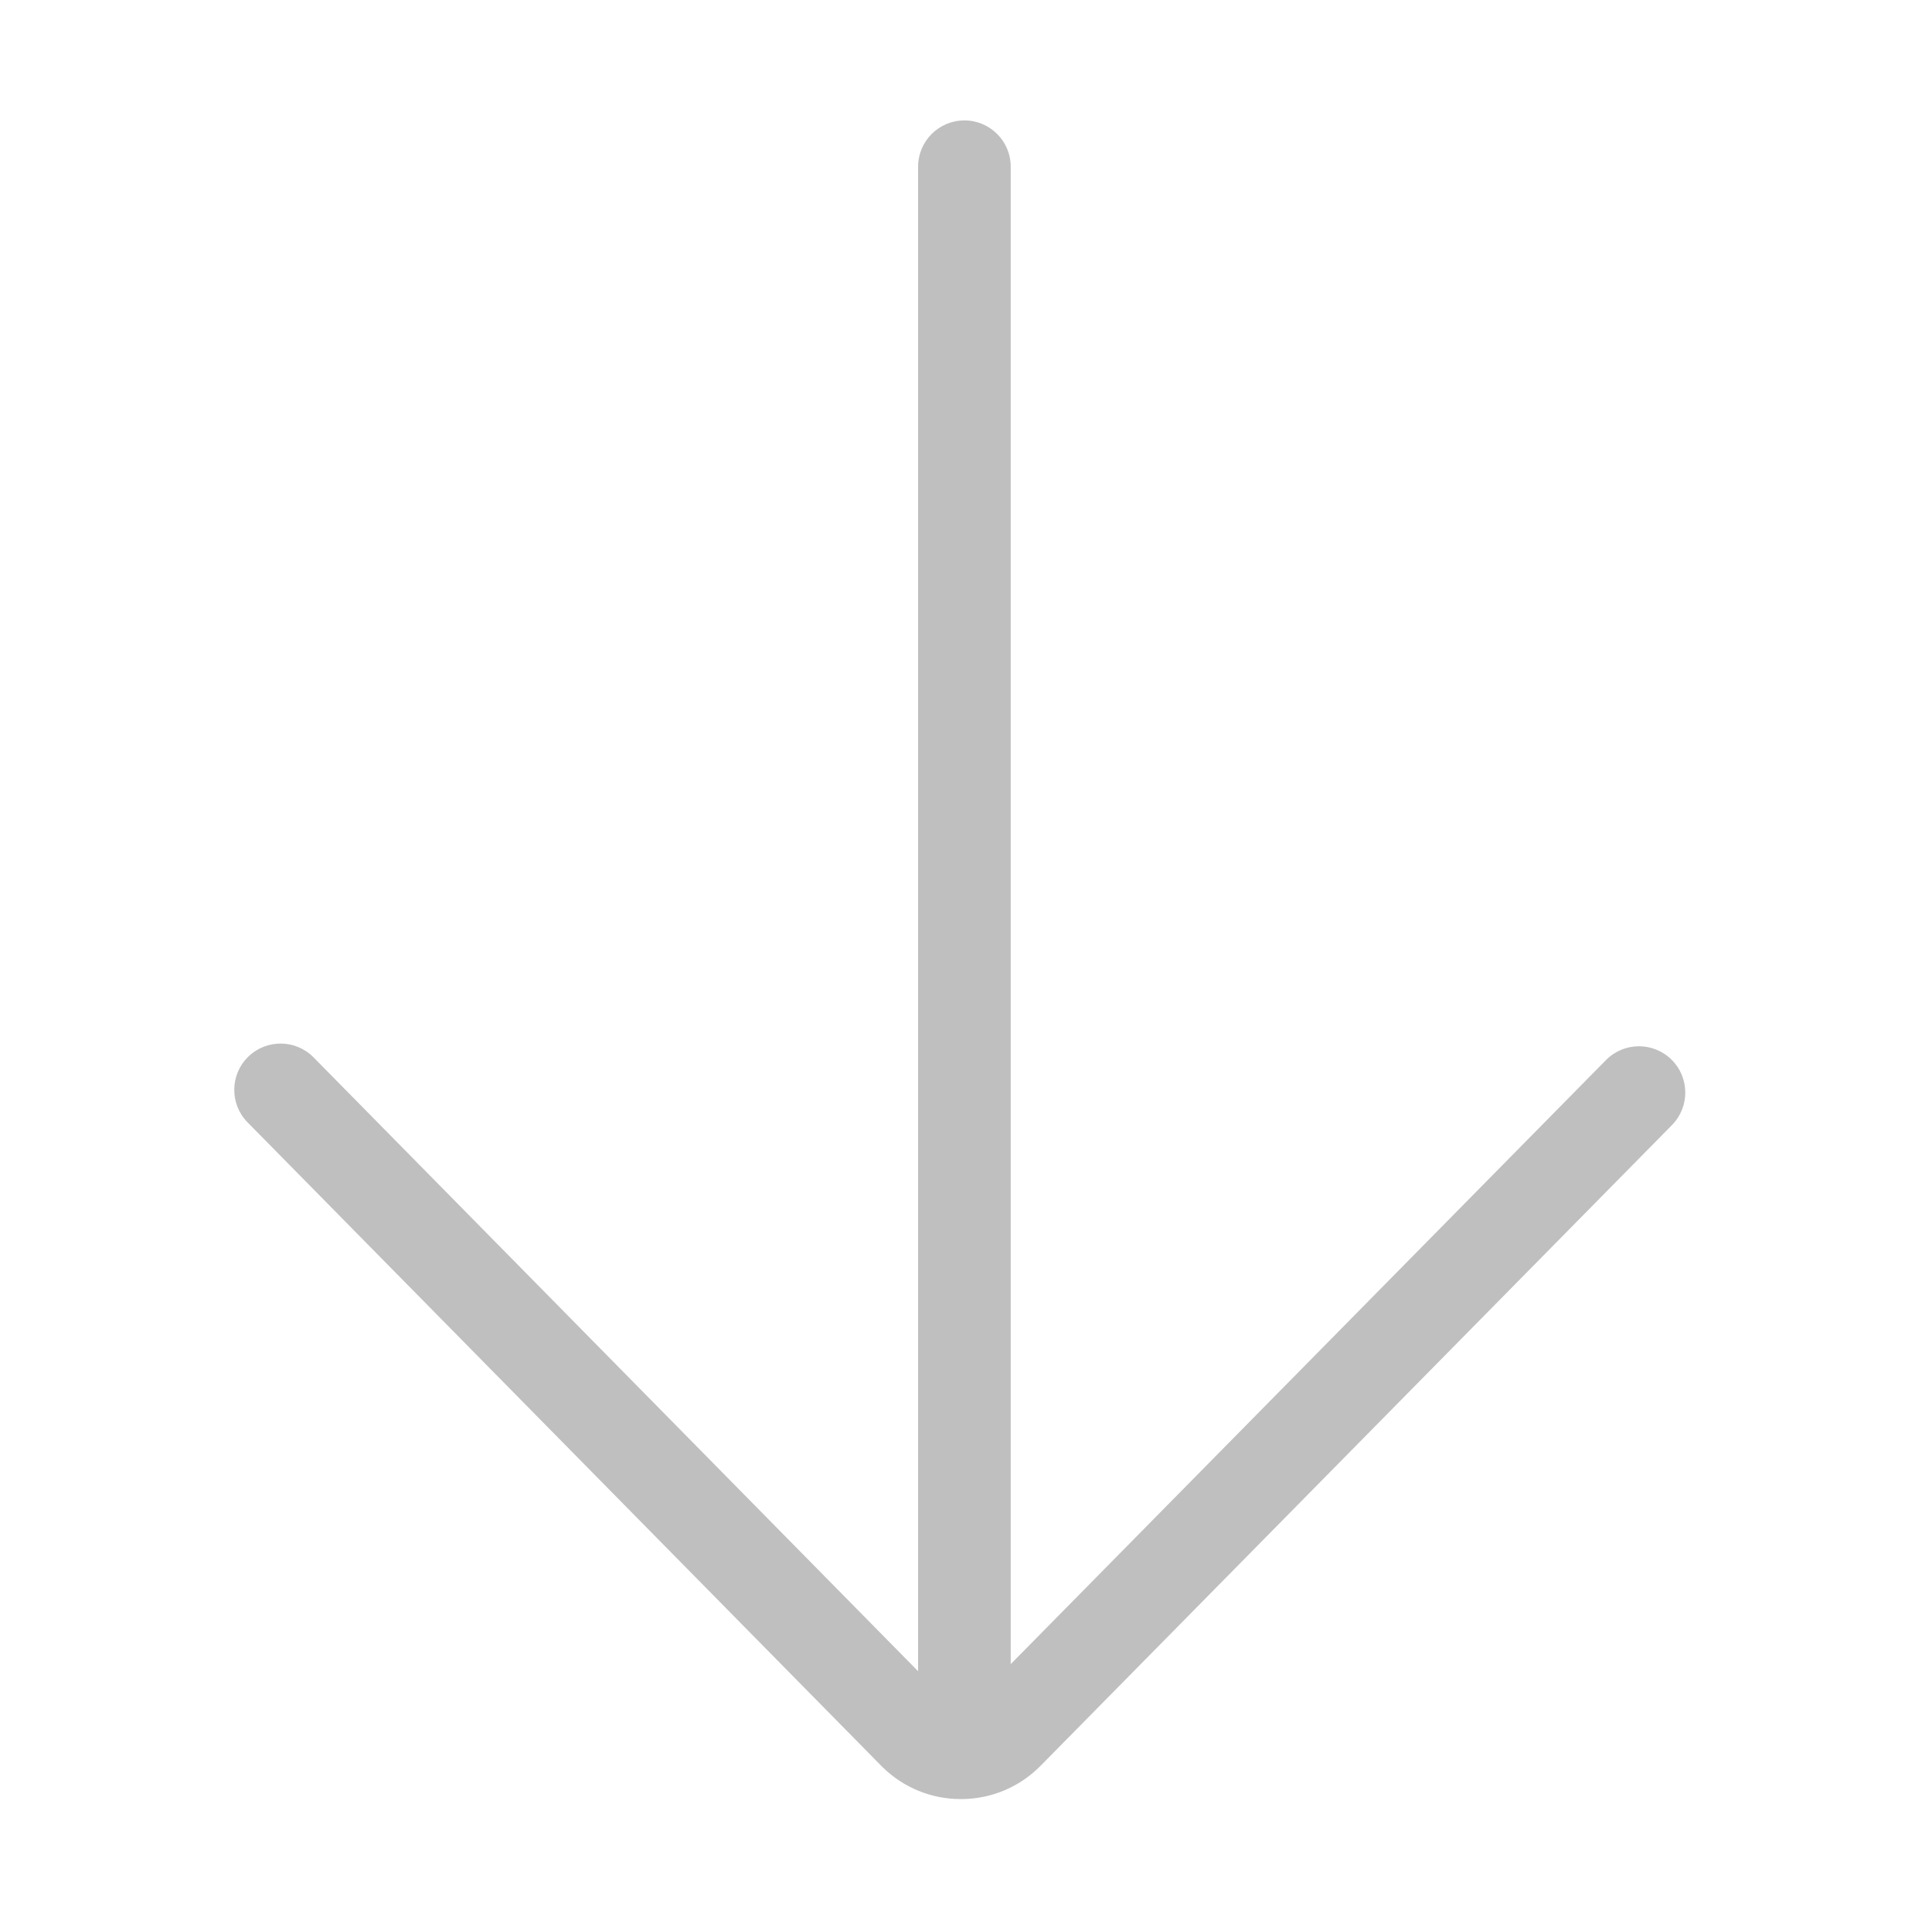
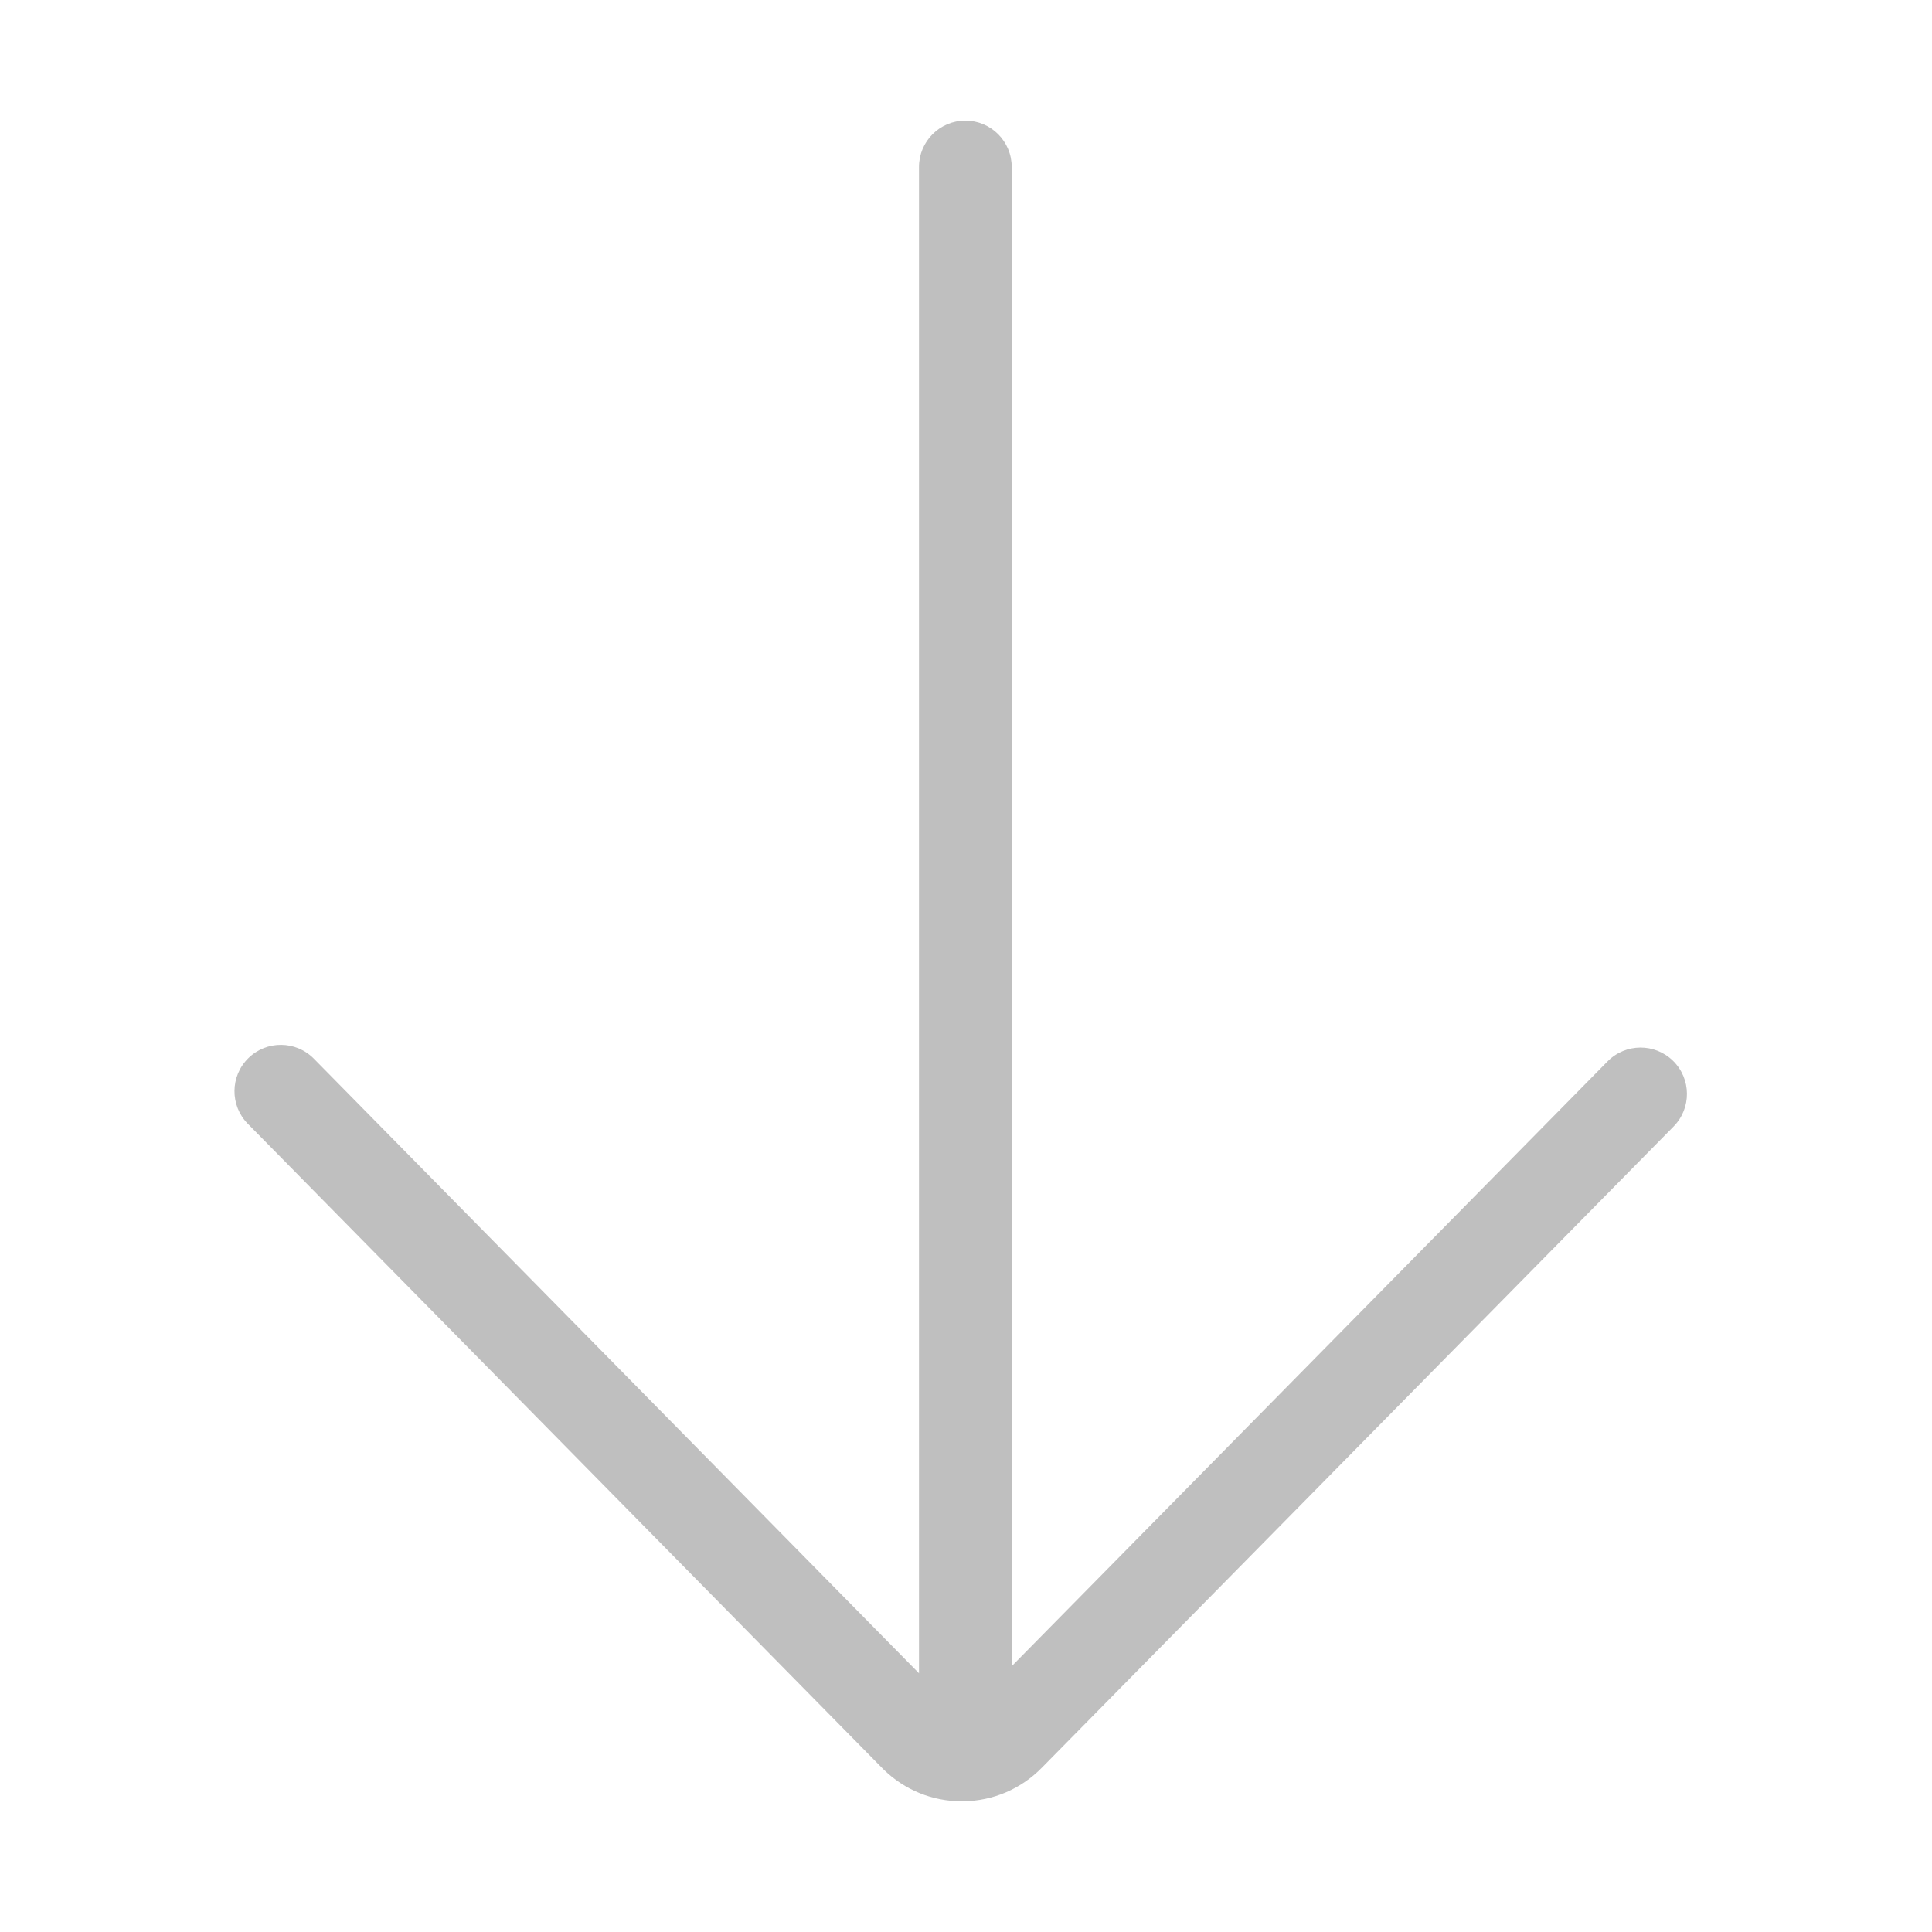
- <svg xmlns="http://www.w3.org/2000/svg" t="1639403719365" class="icon" viewBox="0 0 1025 1024" version="1.1" p-id="8316" width="16.016" height="16">
+ <svg xmlns="http://www.w3.org/2000/svg" t="1639403719365" class="icon" viewBox="0 0 1024 1024" version="1.1" p-id="8316" width="16" height="16">
  <defs>
    <style type="text/css" />
  </defs>
  <path d="M467.985 937.526c0.123 0.125 0.248 0.249 0.373 0.371 11.175 10.874 25.852 16.832 41.412 16.832 0.277 0 0.555-0.001 0.832-0.005 15.837-0.217 30.644-6.574 41.703-17.906l334.742-339.769c9.525-9.668 9.408-25.226-0.259-34.751-9.667-9.524-25.228-9.408-34.751 0.259l-315.807 320.552L536.23 88.476c0-13.572-11.002-24.573-24.573-24.573-13.572 0-24.573 11.002-24.573 24.573l0 798.397L166.361 561.132c-9.521-9.671-25.08-9.791-34.751-0.269-9.671 9.521-9.791 25.08-0.27 34.751L467.985 937.526z" p-id="8317" fill="#bfbfbf" />
</svg>
